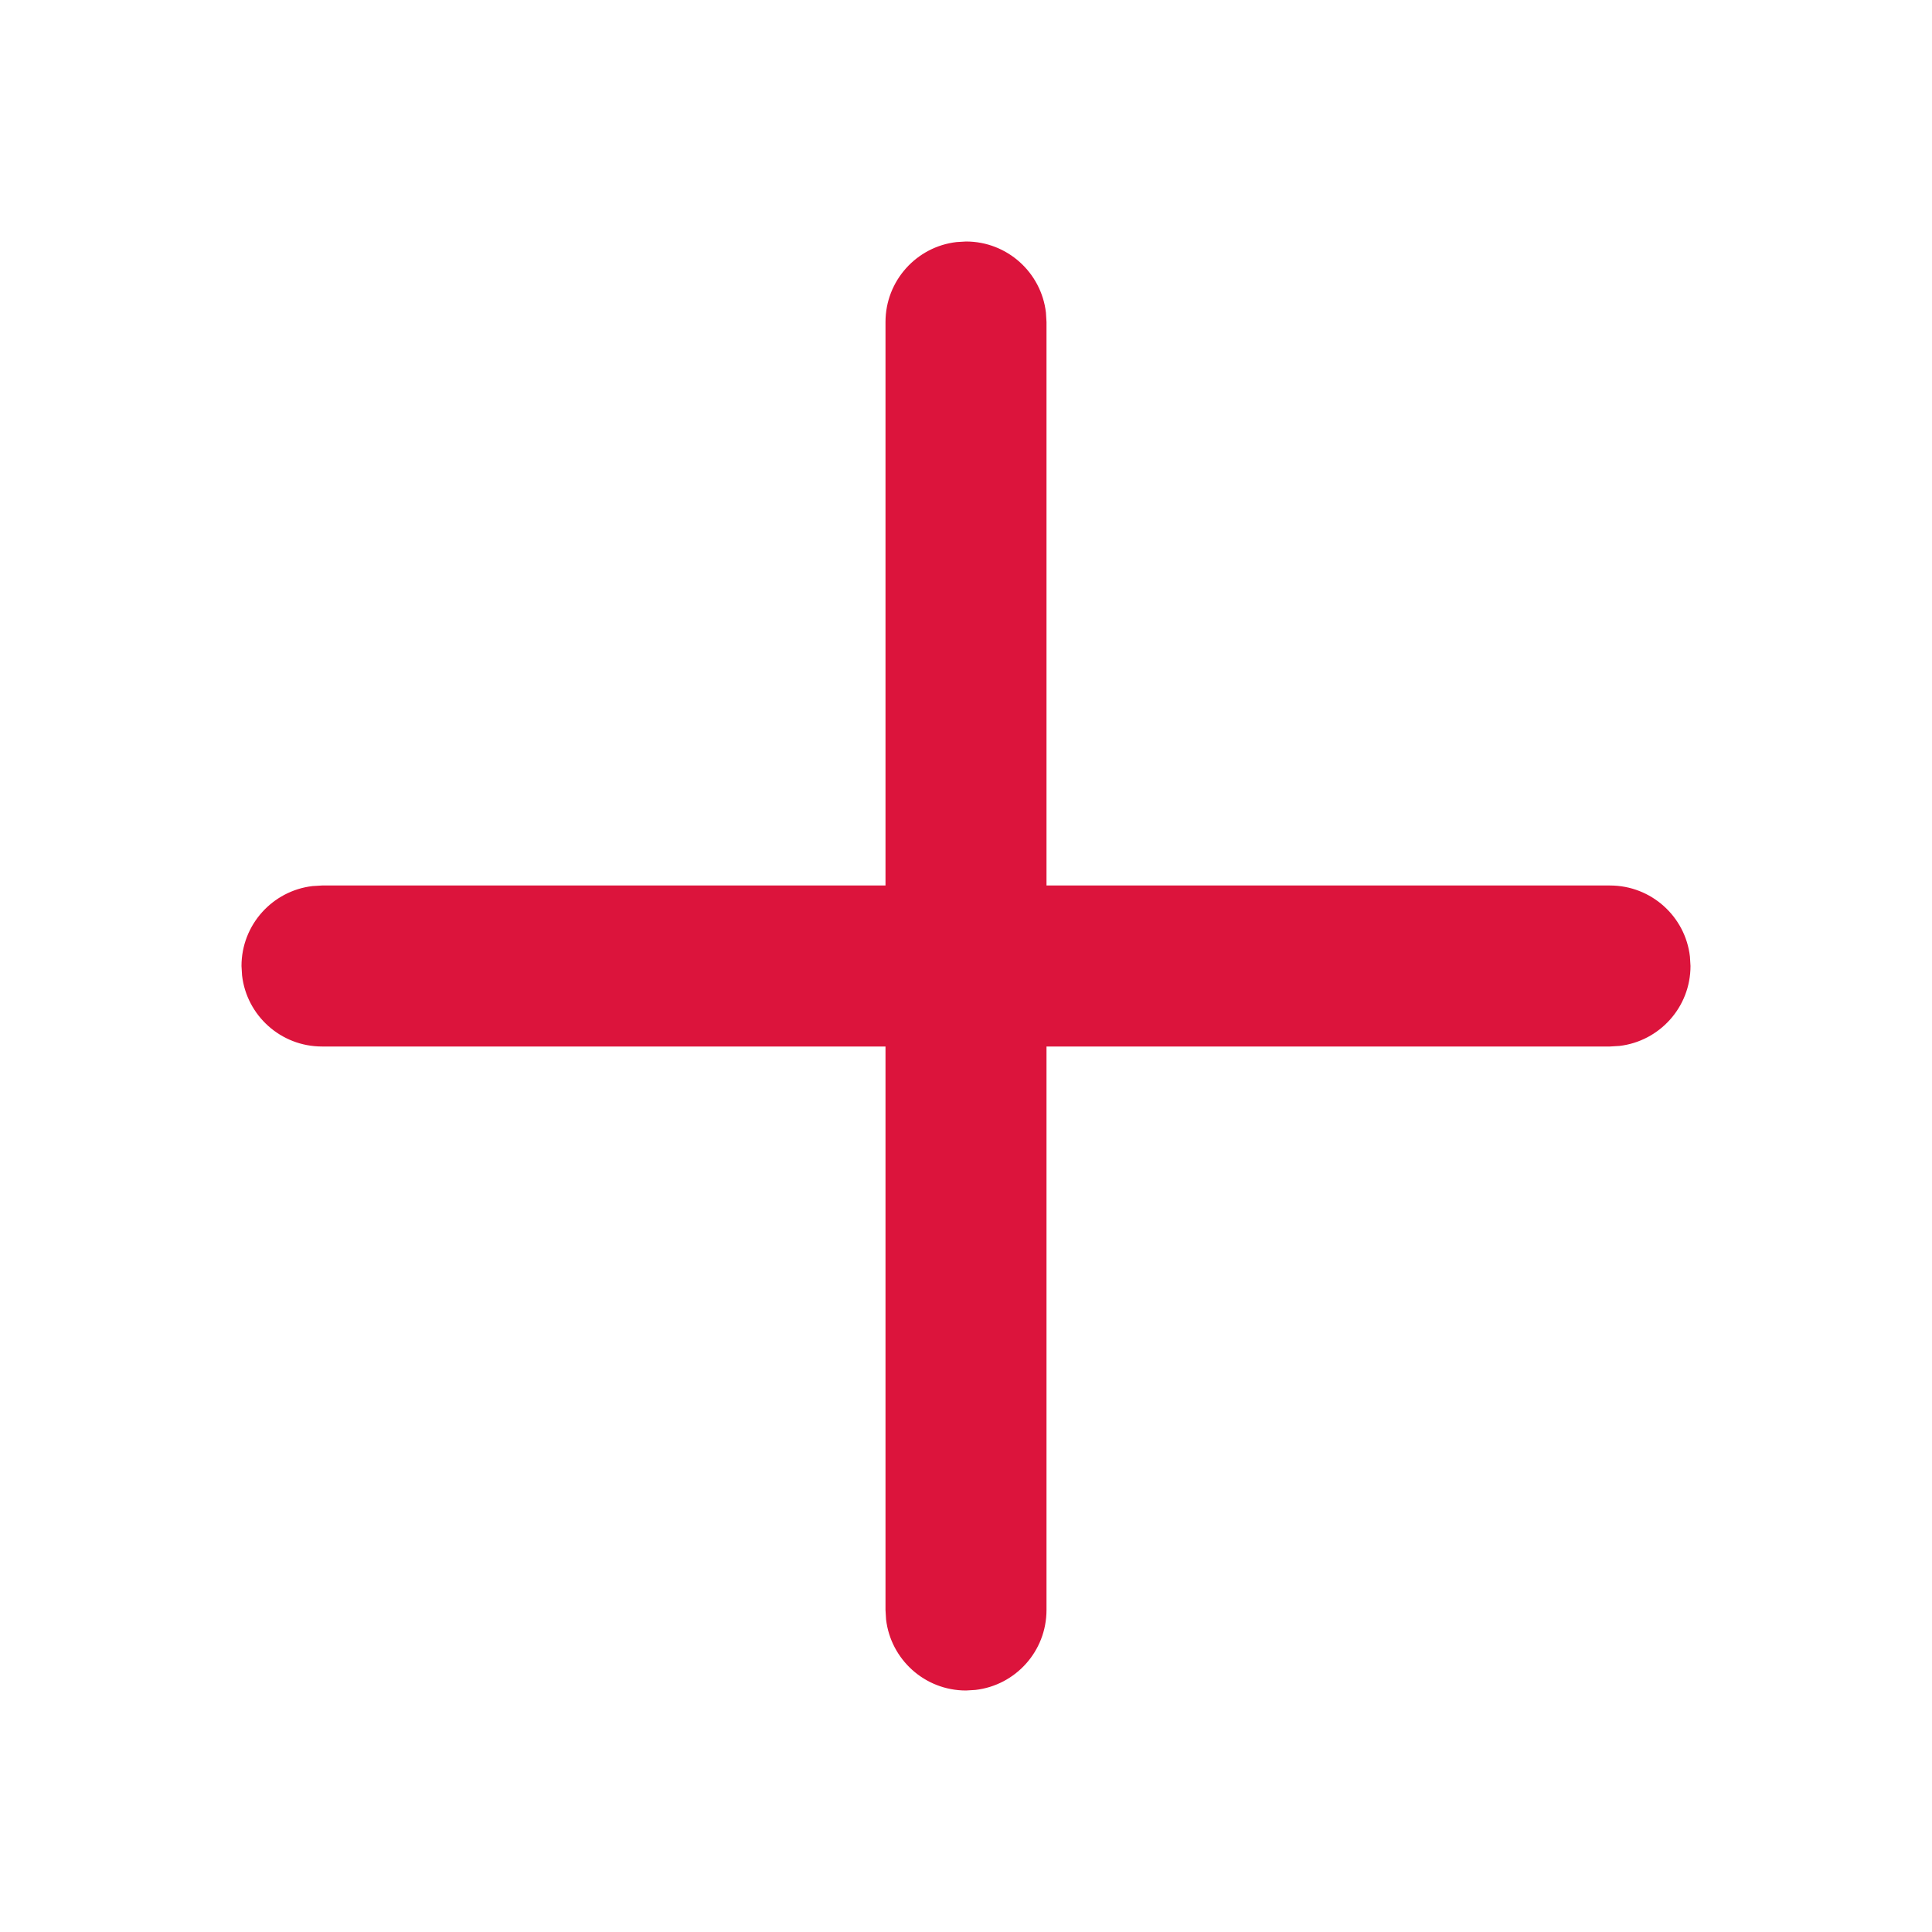
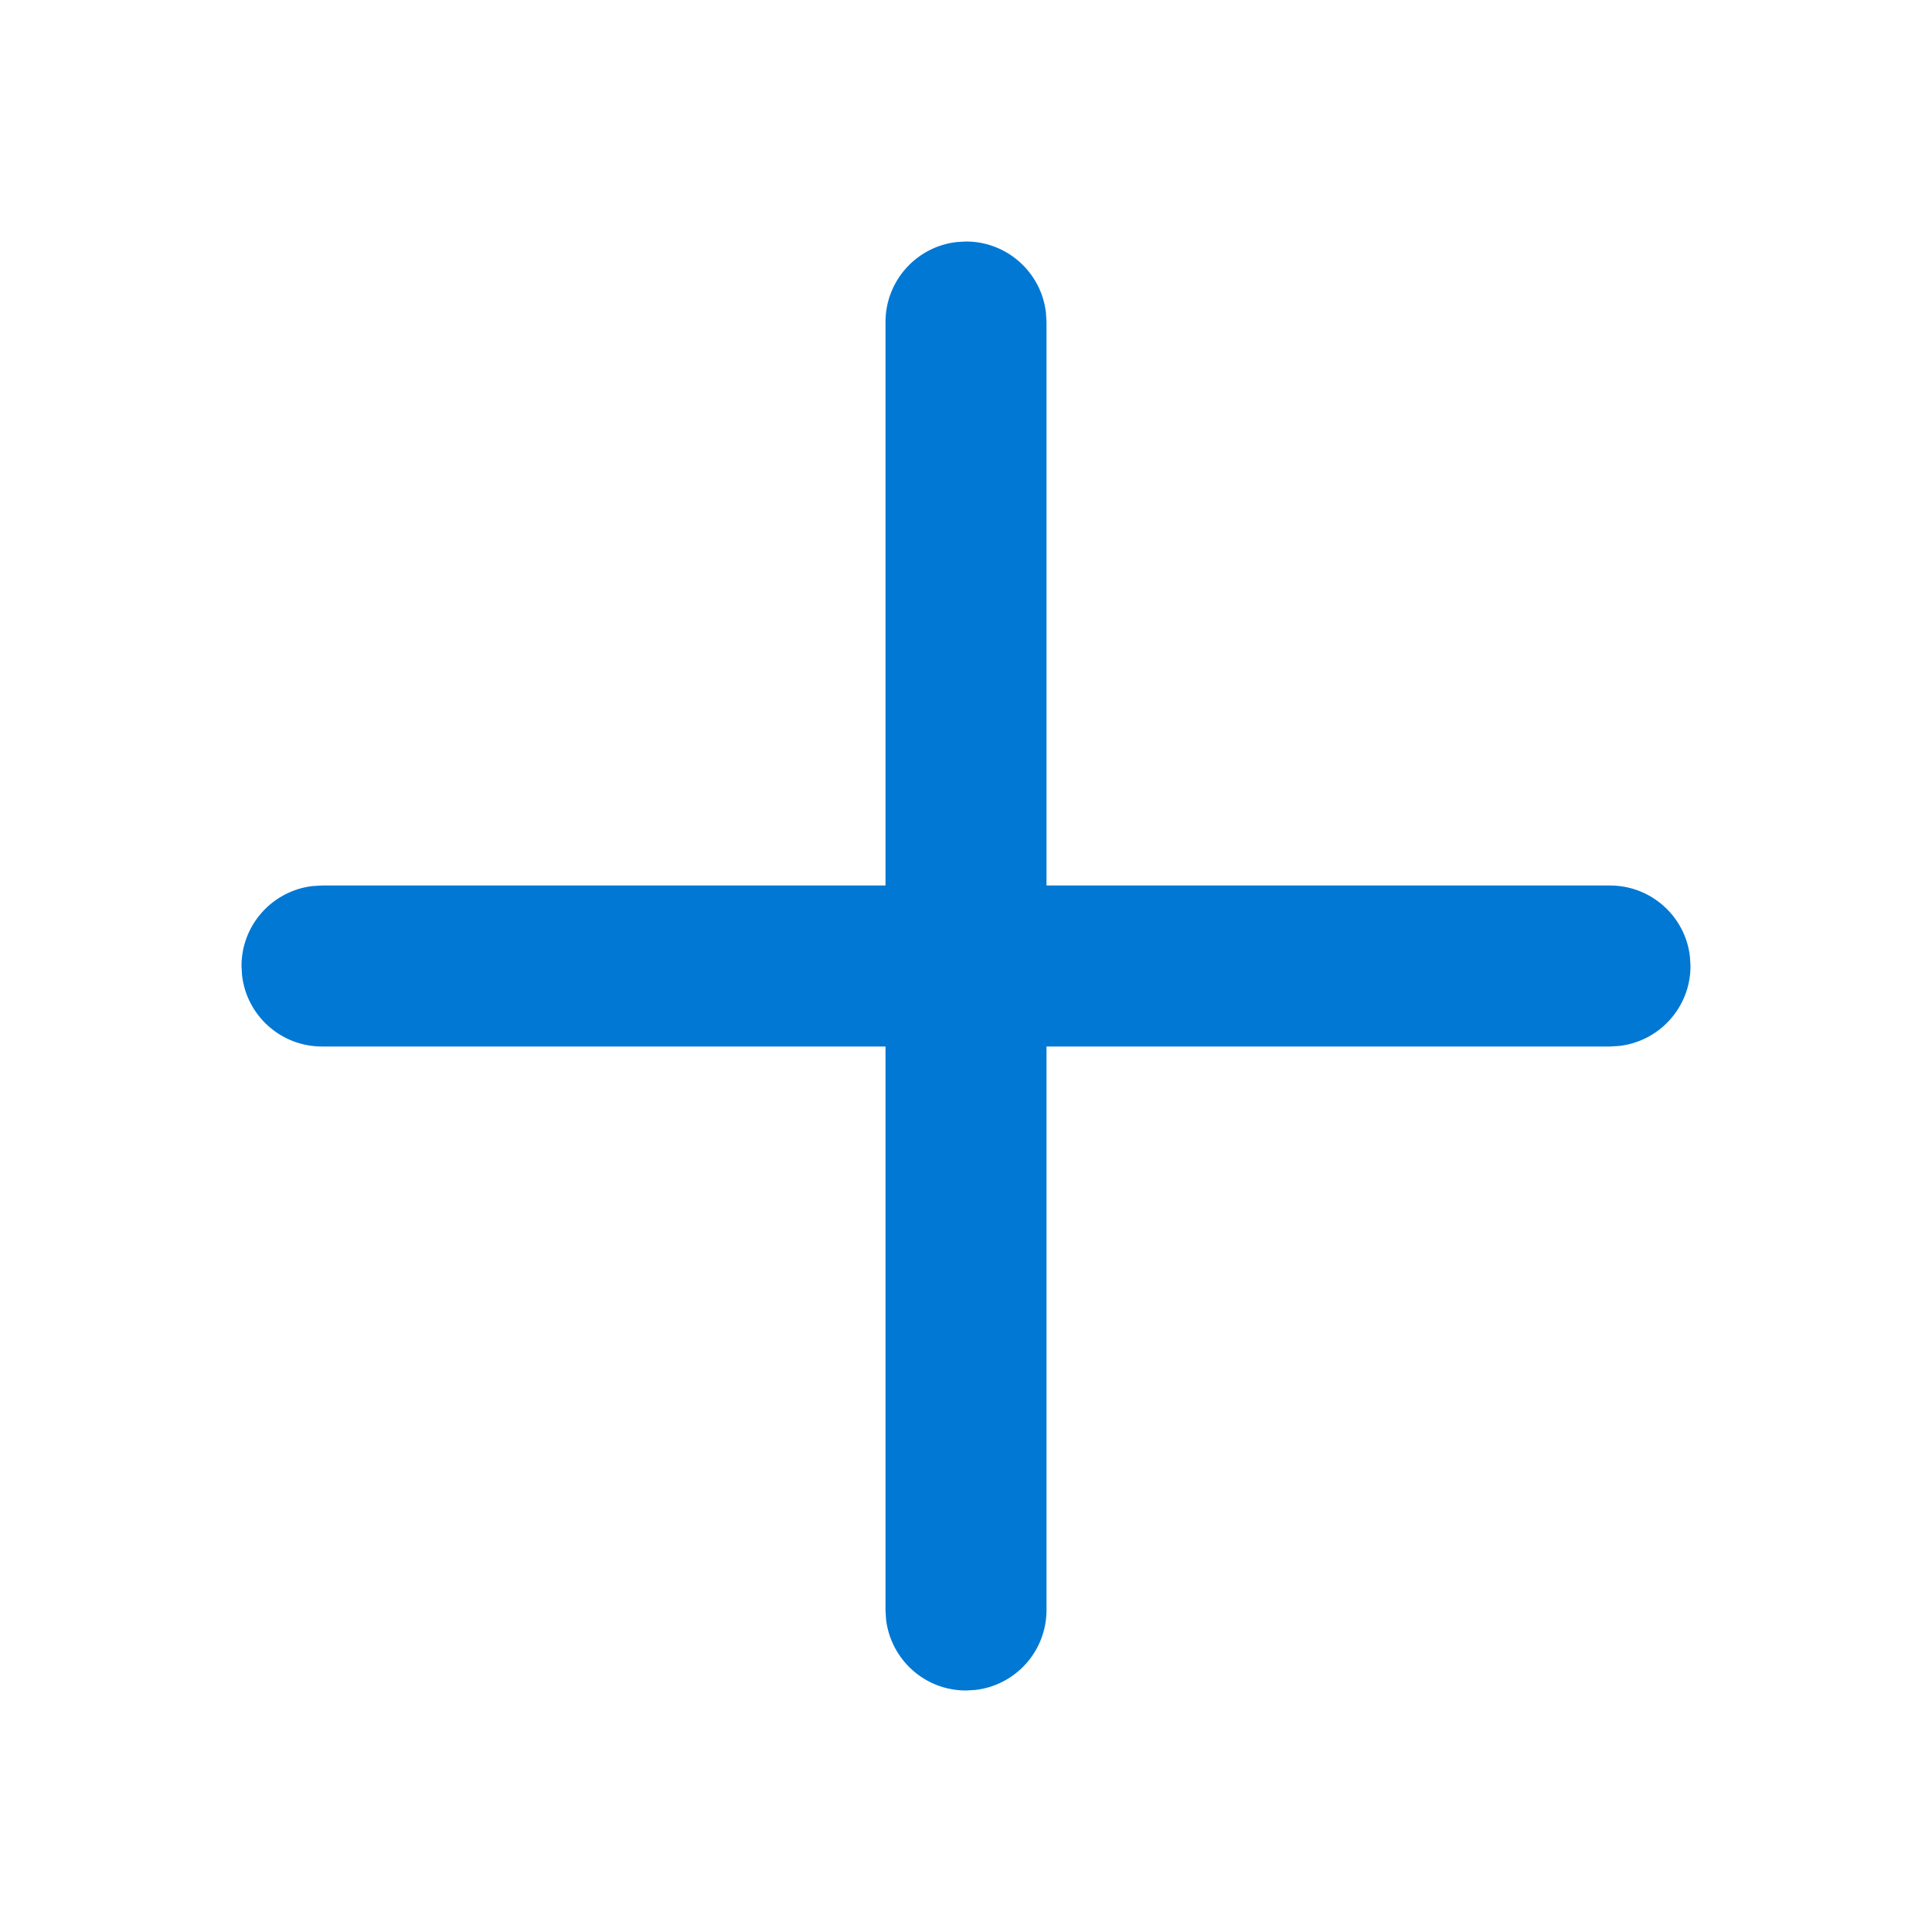
- <svg xmlns="http://www.w3.org/2000/svg" width="24" height="24" viewBox="0 0 24 24" fill="#DC143C">
-   <path d="M11.883 3.007L12 3C12.513 3 12.935 3.386 12.993 3.883L13 4V11H20C20.513 11 20.936 11.386 20.993 11.883L21 12C21 12.513 20.614 12.935 20.117 12.993L20 13H13V20C13 20.513 12.614 20.936 12.117 20.993L12 21C11.487 21 11.065 20.614 11.007 20.117L11 20V13H4C3.487 13 3.064 12.614 3.007 12.117L3 12C3 11.487 3.386 11.065 3.883 11.007L4 11H11V4C11 3.487 11.386 3.064 11.883 3.007L12 3L11.883 3.007Z" fill="#DC143C" />
+ <svg xmlns="http://www.w3.org/2000/svg" width="24" height="24" viewBox="0 0 24 24" fill="#0078D4">
+   <path d="M11.883 3.007L12 3C12.513 3 12.935 3.386 12.993 3.883L13 4V11H20C20.513 11 20.936 11.386 20.993 11.883L21 12C21 12.513 20.614 12.935 20.117 12.993L20 13H13V20C13 20.513 12.614 20.936 12.117 20.993L12 21C11.487 21 11.065 20.614 11.007 20.117L11 20V13H4C3.487 13 3.064 12.614 3.007 12.117L3 12C3 11.487 3.386 11.065 3.883 11.007L4 11H11V4C11 3.487 11.386 3.064 11.883 3.007L12 3L11.883 3.007Z" fill="#0078D4" />
</svg>
